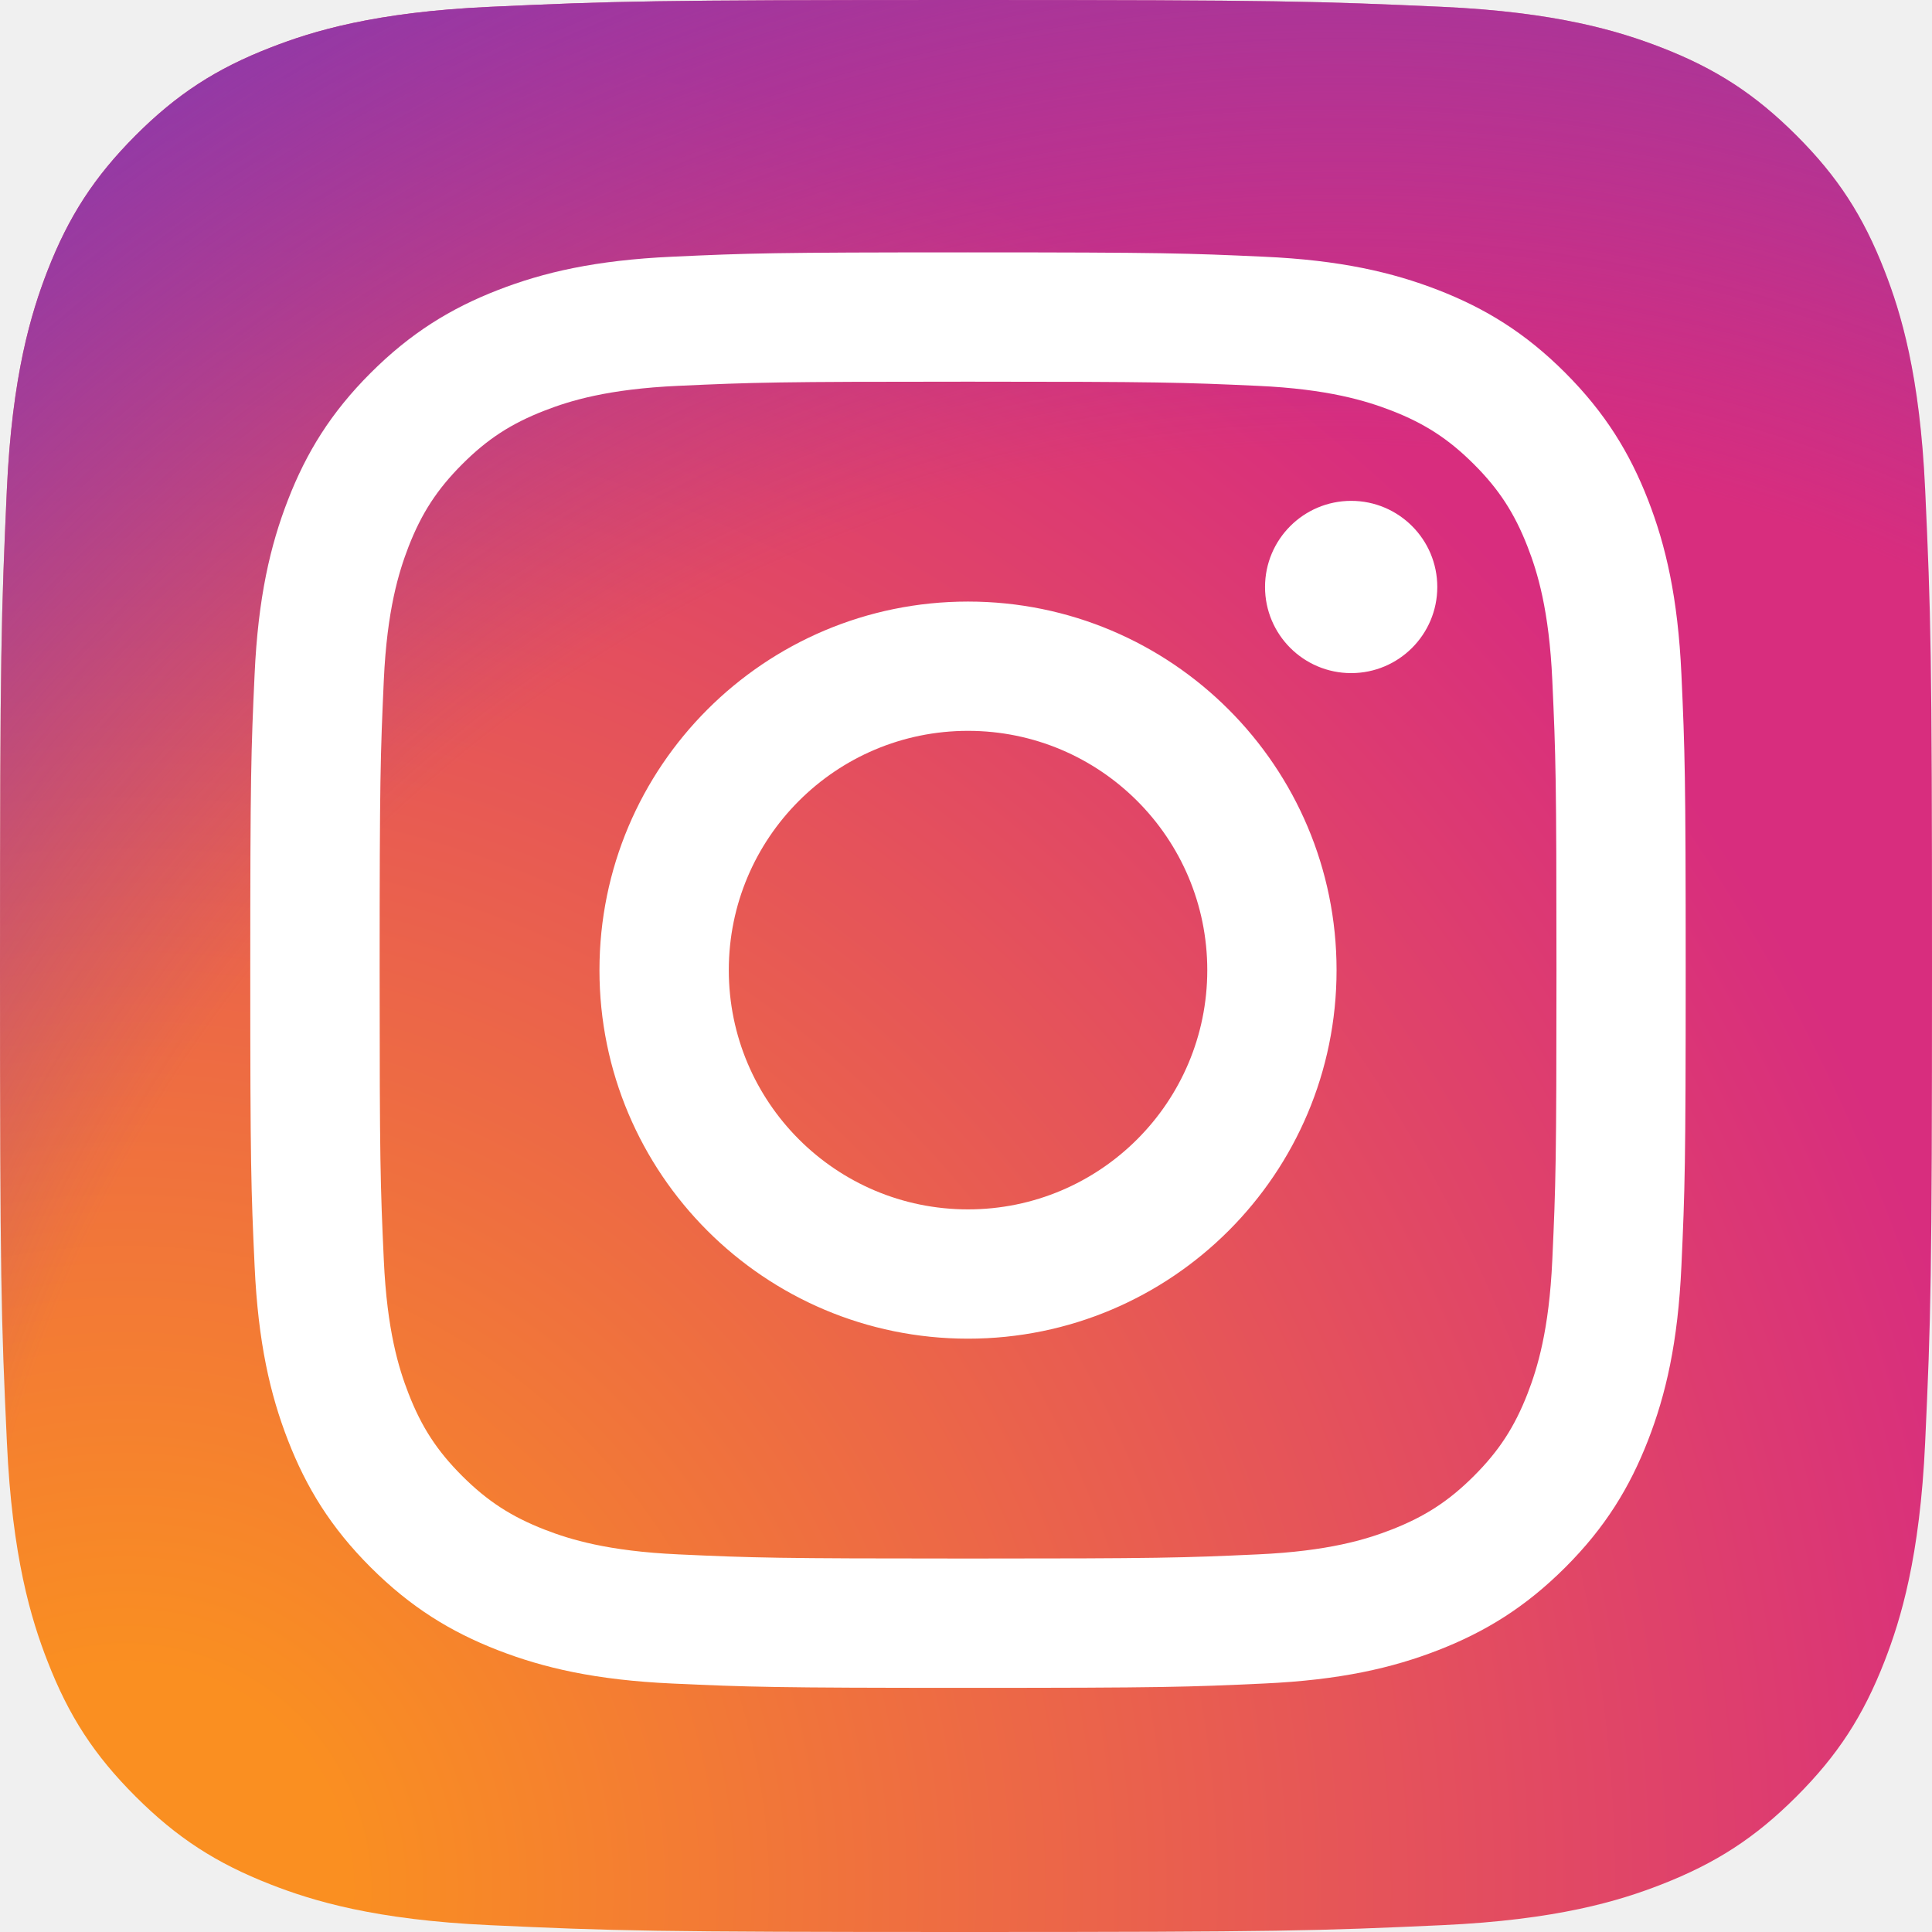
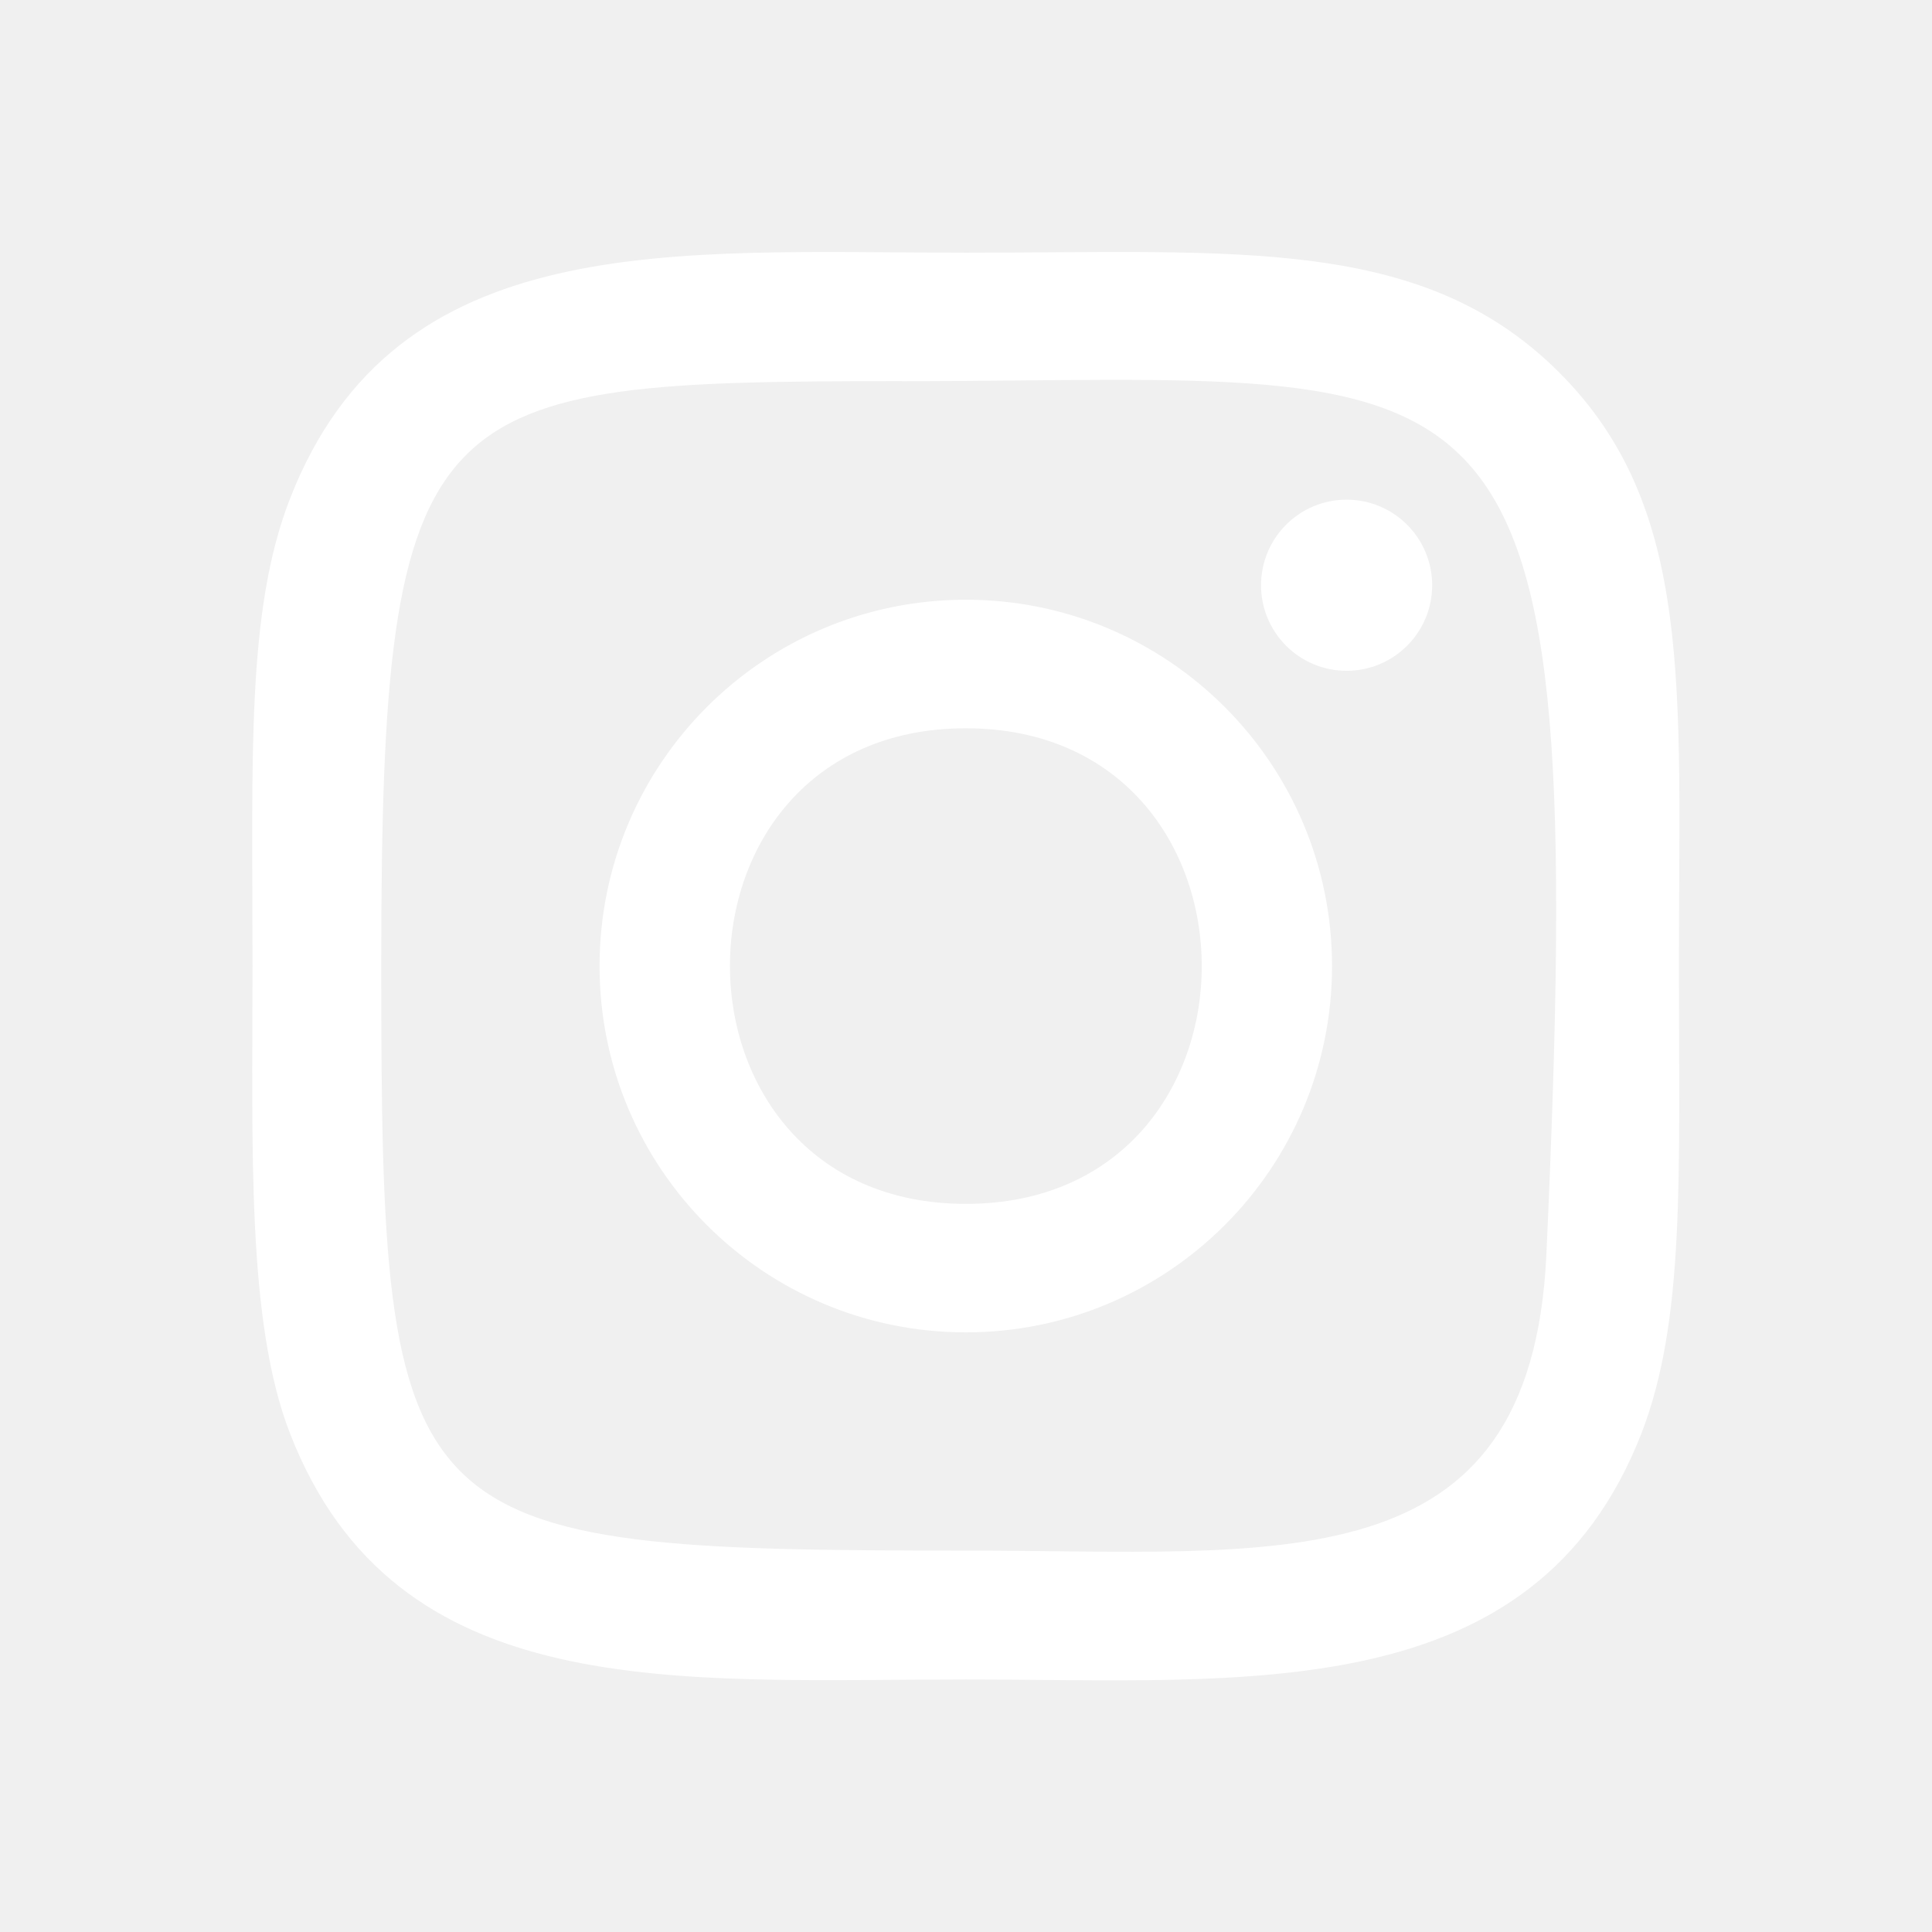
- <svg xmlns="http://www.w3.org/2000/svg" viewBox="0 0 3364.7 3364.7" width="50" height="50">
-   <defs>
-     <radialGradient id="0" cx="217.76" cy="3290.99" r="4271.92" gradientUnits="userSpaceOnUse">
-       <stop offset=".09" stop-color="#fa8f21" />
-       <stop offset=".78" stop-color="#d82d7e" />
-     </radialGradient>
-     <radialGradient id="1" cx="2330.61" cy="3182.95" r="3759.33" gradientUnits="userSpaceOnUse">
-       <stop offset=".64" stop-color="#8c3aaa" stop-opacity="0" />
-       <stop offset="1" stop-color="#8c3aaa" />
-     </radialGradient>
-   </defs>
-   <path d="M853.2,3352.8c-200.1-9.1-308.8-42.4-381.1-70.6-95.8-37.3-164.1-81.7-236-153.5S119.7,2988.6,82.6,2892.8c-28.2-72.3-61.5-181-70.6-381.1C2,2295.4,0,2230.5,0,1682.5s2.2-612.8,11.9-829.3C21,653.1,54.5,544.6,82.5,472.1,119.8,376.3,164.3,308,236,236c71.8-71.8,140.1-116.4,236-153.5C544.3,54.3,653,21,853.1,11.9,1069.5,2,1134.5,0,1682.3,0c548,0,612.8,2.2,829.3,11.9,200.1,9.1,308.6,42.6,381.1,70.6,95.8,37.1,164.1,81.7,236,153.5s116.2,140.2,153.5,236c28.2,72.3,61.5,181,70.6,381.1,9.9,216.5,11.9,281.3,11.9,829.3,0,547.8-2,612.8-11.9,829.3-9.1,200.1-42.6,308.8-70.6,381.1-37.3,95.8-81.7,164.1-153.5,235.9s-140.2,116.2-236,153.5c-72.3,28.2-181,61.5-381.1,70.6-216.3,9.9-281.3,11.9-829.3,11.9-547.8,0-612.8-1.9-829.1-11.9" fill="url(#0)" />
-   <path d="M853.2,3352.8c-200.1-9.1-308.8-42.4-381.1-70.6-95.8-37.3-164.1-81.7-236-153.5S119.7,2988.6,82.6,2892.8c-28.2-72.3-61.5-181-70.6-381.1C2,2295.4,0,2230.5,0,1682.5s2.2-612.8,11.9-829.3C21,653.1,54.5,544.6,82.5,472.1,119.8,376.3,164.3,308,236,236c71.8-71.8,140.1-116.4,236-153.5C544.3,54.3,653,21,853.1,11.9,1069.5,2,1134.5,0,1682.3,0c548,0,612.8,2.2,829.3,11.9,200.1,9.1,308.6,42.6,381.1,70.6,95.8,37.1,164.1,81.7,236,153.5s116.2,140.2,153.5,236c28.2,72.3,61.5,181,70.6,381.1,9.9,216.5,11.9,281.3,11.9,829.3,0,547.8-2,612.8-11.9,829.3-9.1,200.1-42.6,308.8-70.6,381.1-37.3,95.8-81.7,164.1-153.5,235.9s-140.2,116.2-236,153.5c-72.3,28.2-181,61.5-381.1,70.6-216.3,9.9-281.3,11.9-829.3,11.9-547.8,0-612.8-1.9-829.1-11.9" fill="url(#1)" />
-   <path d="M1269.25,1689.52c0-230.11,186.49-416.7,416.6-416.7s416.7,186.59,416.7,416.7-186.59,416.7-416.7,416.7-416.6-186.59-416.6-416.7m-225.26,0c0,354.5,287.36,641.86,641.86,641.86s641.86-287.36,641.86-641.86-287.36-641.86-641.86-641.86S1044,1335,1044,1689.52m1159.13-667.31a150,150,0,1,0,150.06-149.94h-0.06a150.07,150.07,0,0,0-150,149.94M1180.85,2707c-121.87-5.55-188.11-25.85-232.13-43-58.36-22.72-100-49.78-143.78-93.5s-70.88-85.32-93.5-143.68c-17.16-44-37.46-110.26-43-232.13-6.06-131.76-7.27-171.34-7.27-505.15s1.31-373.28,7.27-505.15c5.55-121.87,26-188,43-232.13,22.72-58.36,49.78-100,93.5-143.78s85.32-70.88,143.78-93.5c44-17.16,110.26-37.46,232.13-43,131.76-6.06,171.34-7.27,505-7.27S2059.13,666,2191,672c121.87,5.55,188,26,232.13,43,58.36,22.62,100,49.78,143.78,93.5s70.78,85.42,93.5,143.78c17.16,44,37.46,110.26,43,232.13,6.06,131.87,7.27,171.34,7.27,505.15s-1.21,373.28-7.27,505.15c-5.55,121.87-25.95,188.11-43,232.13-22.72,58.36-49.78,100-93.5,143.68s-85.42,70.78-143.78,93.5c-44,17.16-110.26,37.46-232.13,43-131.76,6.06-171.34,7.27-505.15,7.27s-373.28-1.21-505-7.27M1170.5,447.09c-133.07,6.06-224,27.16-303.41,58.06-82.19,31.91-151.86,74.72-221.43,144.18S533.39,788.47,501.48,870.76c-30.9,79.46-52,170.34-58.06,303.41-6.16,133.28-7.57,175.89-7.57,515.35s1.41,382.07,7.57,515.35c6.06,133.08,27.16,223.95,58.06,303.41,31.91,82.19,74.62,152,144.18,221.43s139.14,112.18,221.43,144.18c79.56,30.9,170.34,52,303.41,58.06,133.35,6.06,175.89,7.57,515.35,7.57s382.07-1.41,515.35-7.57c133.08-6.06,223.95-27.16,303.41-58.06,82.19-32,151.86-74.72,221.43-144.18s112.18-139.24,144.18-221.43c30.9-79.46,52.1-170.34,58.06-303.41,6.06-133.38,7.47-175.89,7.47-515.35s-1.41-382.07-7.47-515.35c-6.06-133.08-27.16-224-58.06-303.41-32-82.19-74.72-151.86-144.18-221.43S2586.8,537.06,2504.71,505.15c-79.56-30.9-170.44-52.1-303.41-58.06C2068,441,2025.41,439.52,1686,439.52s-382.1,1.41-515.45,7.57" fill="#fff" />
+ <svg xmlns="http://www.w3.org/2000/svg" viewBox="0 0 24 24">
+   <path d="m11.998 3.139c-3.631 0-7.079-.323-8.396 3.057-.544 1.396-.465 3.209-.465 5.805 0 2.278-.073 4.419.465 5.804 1.314 3.382 4.79 3.058 8.394 3.058 3.477 0 7.062.362 8.395-3.058.545-1.41.465-3.196.465-5.804 0-3.462.191-5.697-1.488-7.375-1.7-1.7-3.999-1.487-7.374-1.487zm-.794 1.597c7.574-.012 8.538-.854 8.006 10.843-.189 4.137-3.339 3.683-7.211 3.683-7.06 0-7.263-.202-7.263-7.265 0-7.145.56-7.257 6.468-7.263zm5.524 1.471c-.587 0-1.063.476-1.063 1.063s.476 1.063 1.063 1.063 1.063-.476 1.063-1.063-.476-1.063-1.063-1.063zm-4.73 1.243c-2.513 0-4.55 2.038-4.55 4.551s2.037 4.55 4.55 4.55 4.549-2.037 4.549-4.55-2.036-4.551-4.549-4.551zm0 1.597c3.905 0 3.91 5.908 0 5.908-3.904 0-3.91-5.908 0-5.908z" fill="#fff" />
</svg>
